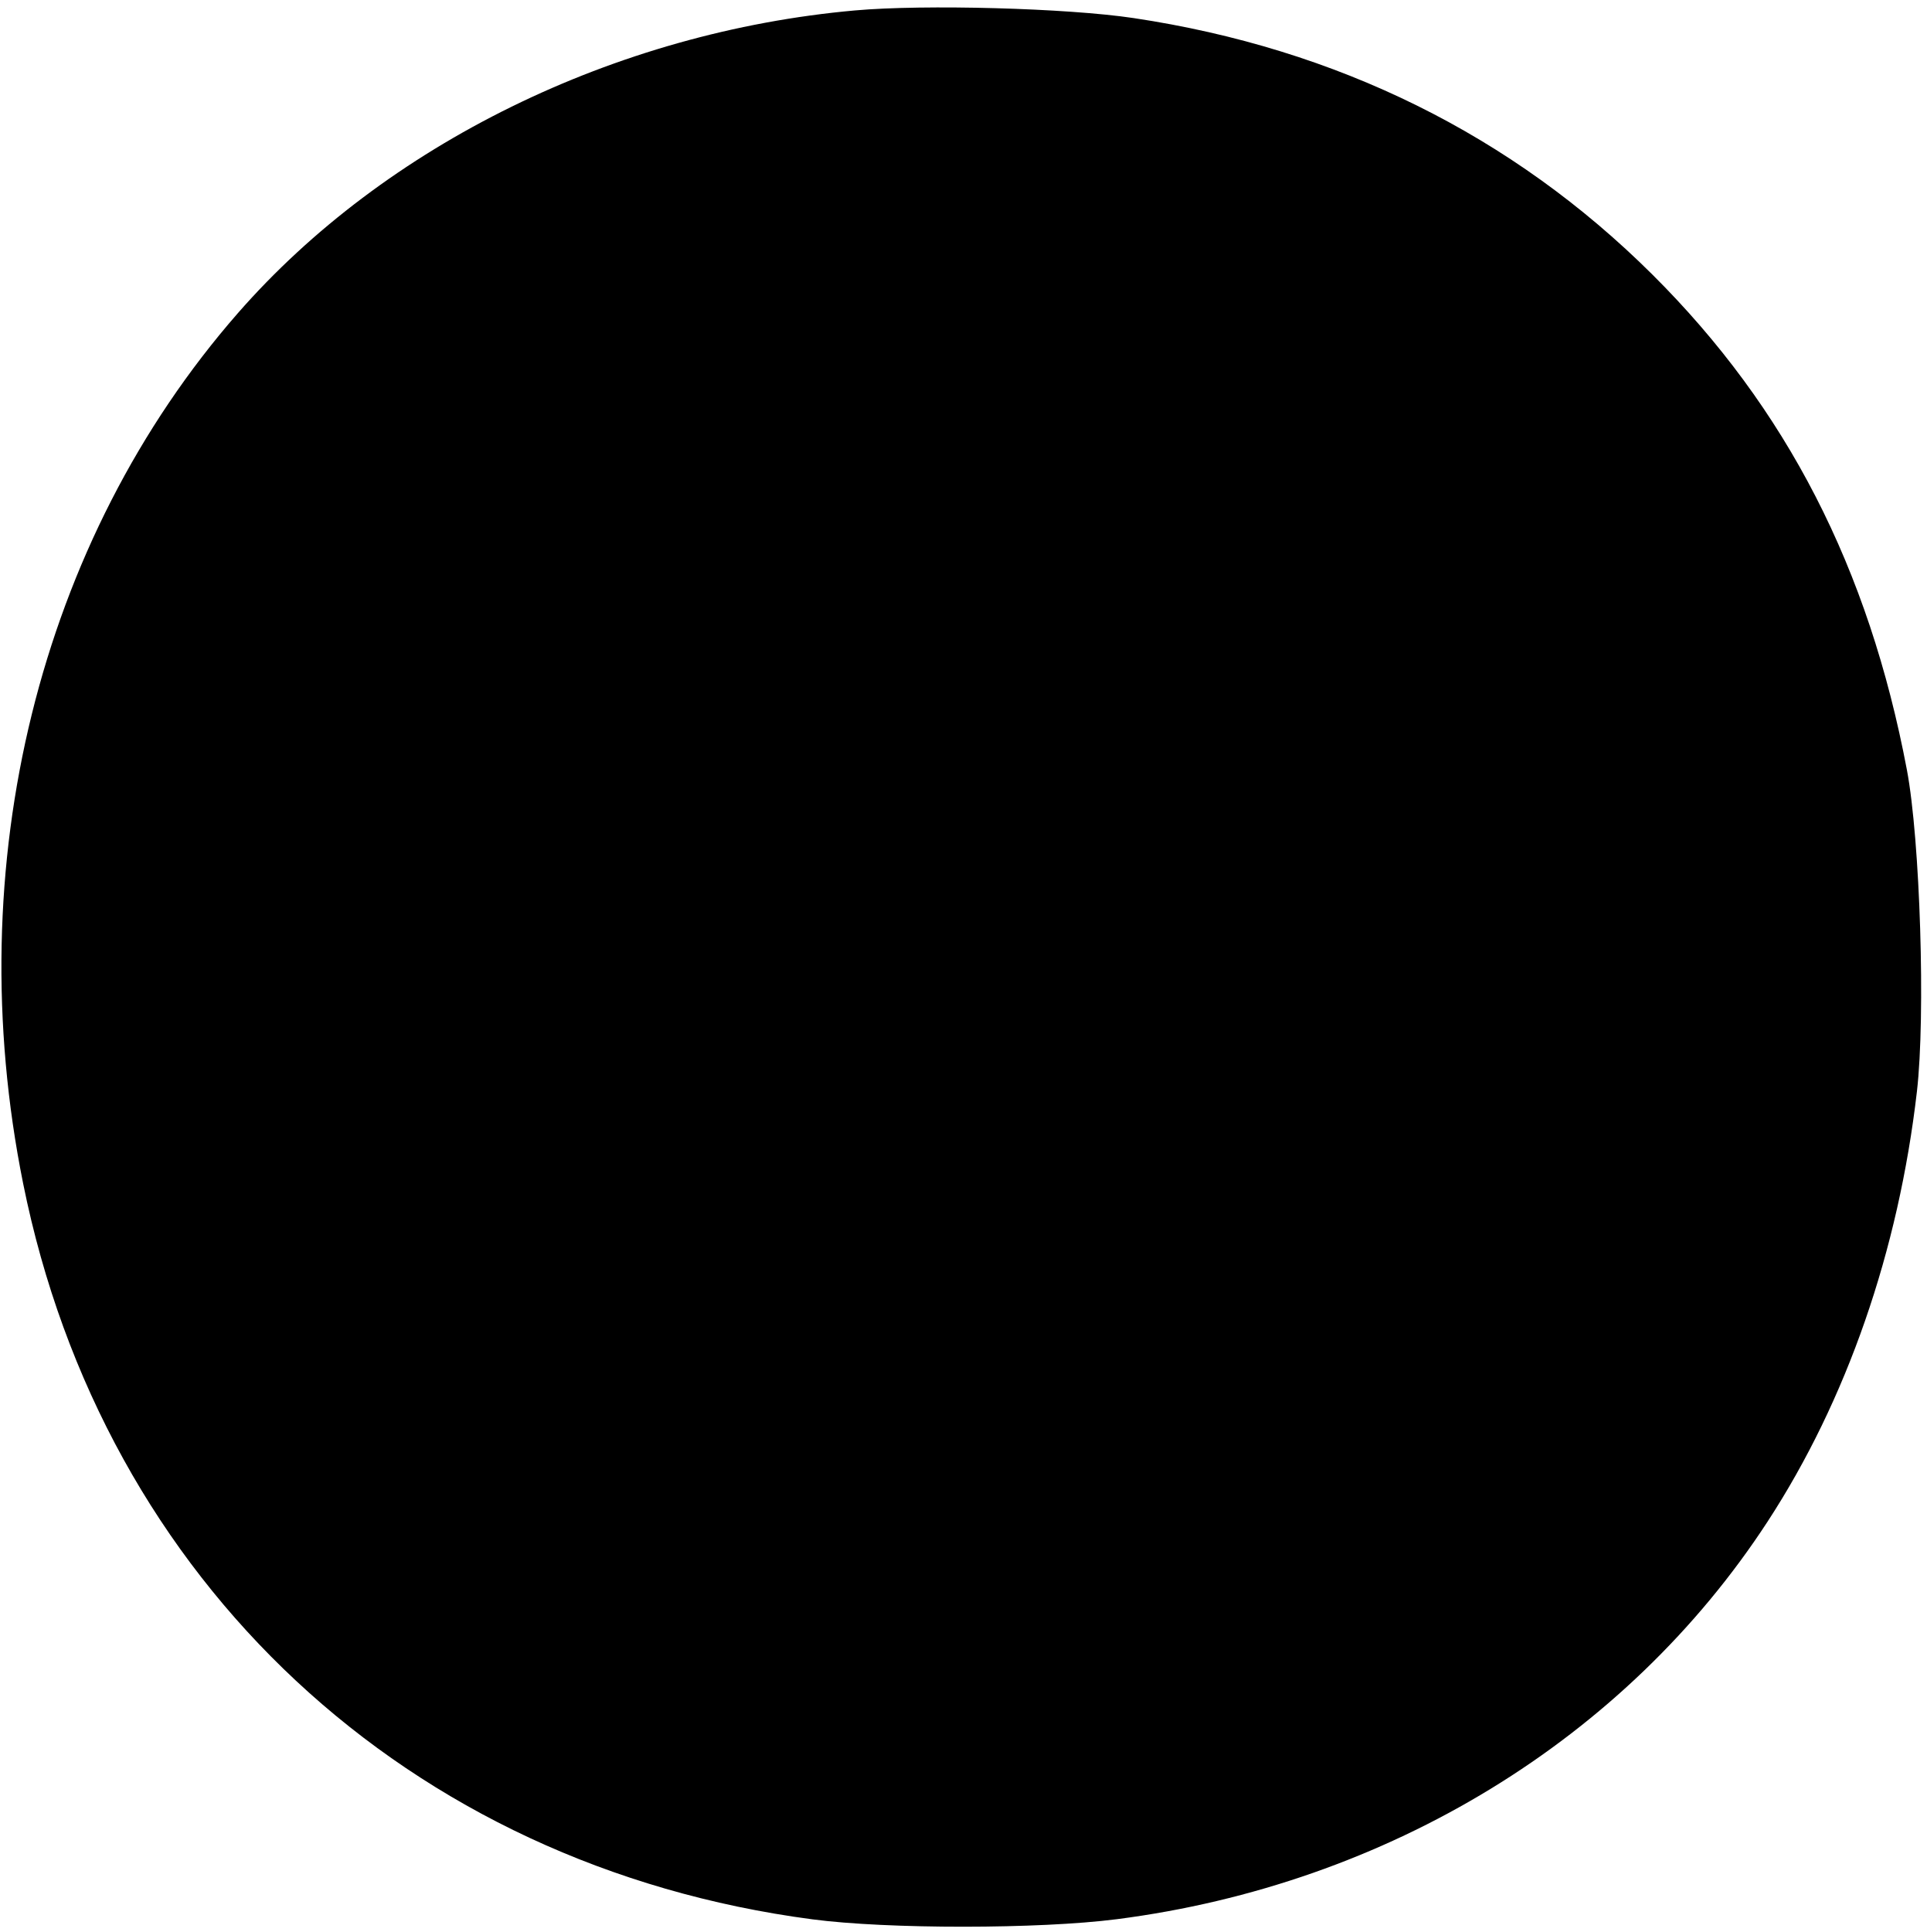
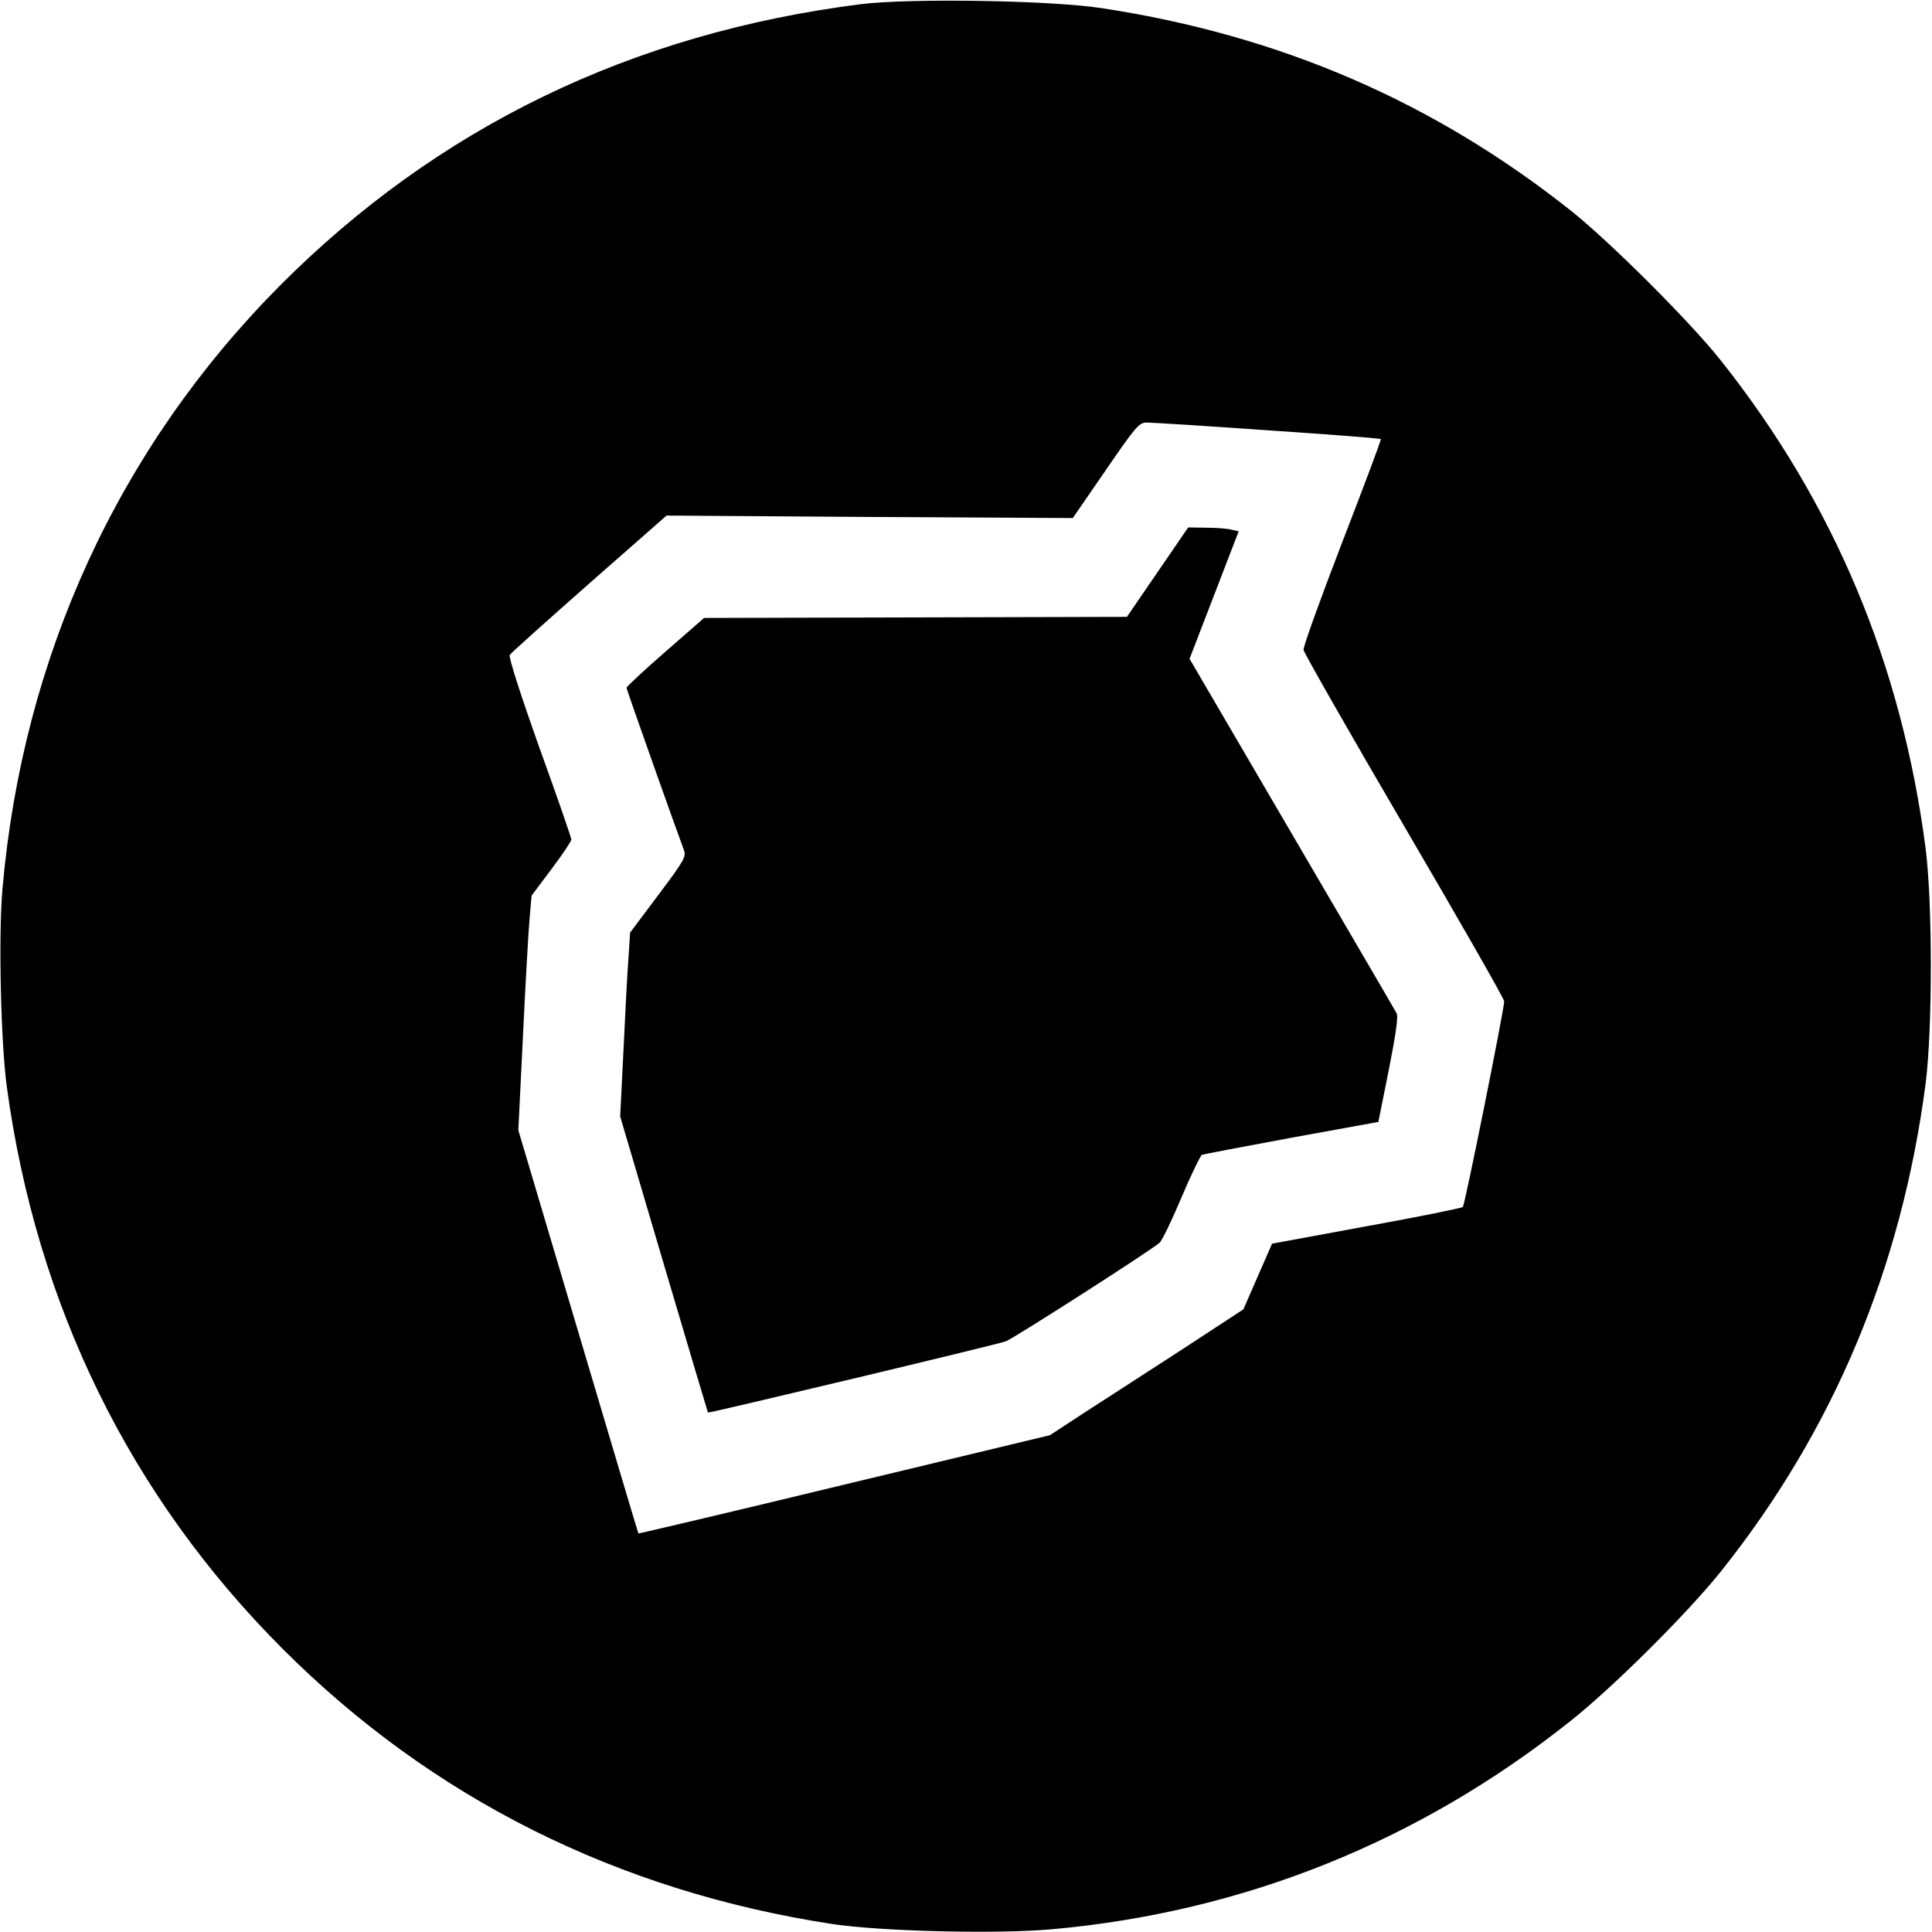
- <svg xmlns="http://www.w3.org/2000/svg" width="379" height="380">
-   <path d="M168.191 2.052C121.007 6.271 75.746 28.471 46.79 61.598 7.655 106.371-8.069 170.079 4.547 232.756c15.784 78.418 75.662 134.245 155.254 144.752 14.755 1.948 44.65 1.935 59.898-.025 53.313-6.855 100.165-35.472 128.023-78.196 15.572-23.88 25.763-53.229 29.385-84.621 1.714-14.857.635-49.443-1.972-63.232-7.512-39.718-23.684-71.187-50.073-97.434C297.494 26.58 263.037 9.549 223 3.554c-13.065-1.956-41.129-2.726-54.809-1.502" fill="undefined" fill-rule="evenodd" />
+ <svg xmlns="http://www.w3.org/2000/svg" version="1.0" width="700pt" height="700pt" viewBox="0 0 700 700" preserveAspectRatio="xMidYMid meet">
+   <g transform="translate(0,700) scale(0.1,-0.1)" fill="#000000" stroke="none">
+     <path d="M3120 6985 c-831 -105 -1534 -446 -2106 -1020 -584 -588 -931 -1343 -1005 -2185 -15 -168 -6 -561 16 -720 108 -791 447 -1482 1000 -2035 540 -540 1213 -877 1990 -996 179 -27 599 -37 797 -19 692 62 1328 317 1875 752 155 122 426 392 547 543 409 512 656 1102 743 1770 25 198 25 652 0 850 -87 669 -333 1254 -743 1770 -112 141 -397 425 -539 539 -498 396 -1054 637 -1700 736 -185 29 -695 37 -875 15z m1472 -1544 c224 -15 409 -29 411 -32 2 -2 -61 -170 -140 -374 -78 -203 -142 -379 -140 -390 2 -11 166 -299 365 -639 199 -340 362 -625 362 -634 0 -28 -142 -737 -150 -745 -3 -4 -161 -36 -349 -70 l-342 -63 -52 -119 -52 -119 -220 -144 c-121 -78 -279 -181 -351 -227 l-130 -85 -745 -179 c-409 -99 -745 -178 -746 -177 -1 1 -99 330 -218 731 l-217 730 17 345 c9 190 20 381 24 425 l7 80 72 96 c40 53 72 101 72 107 0 7 -52 157 -116 334 -69 194 -112 328 -107 335 4 7 134 123 288 259 l280 246 736 -5 736 -4 119 173 c110 160 121 173 149 173 17 0 213 -12 437 -28z" />
+     <path d="M4194 4927 l-111 -162 -766 -2 -766 -2 -141 -123 c-77 -67 -140 -126 -140 -130 0 -6 183 -522 208 -588 9 -24 0 -39 -93 -163 l-102 -136 -6 -93 c-4 -51 -12 -201 -18 -333 l-12 -240 158 -535 c87 -294 159 -536 160 -538 3 -3 1038 244 1079 258 26 9 521 326 557 357 9 7 45 82 80 165 35 83 69 152 74 154 6 2 152 30 325 62 l314 57 38 189 c25 127 35 194 28 205 -5 10 -176 302 -380 651 l-370 633 89 231 89 231 -27 6 c-14 4 -55 7 -91 7 l-65 1 -111 -162z" />
+   </g>
</svg>
